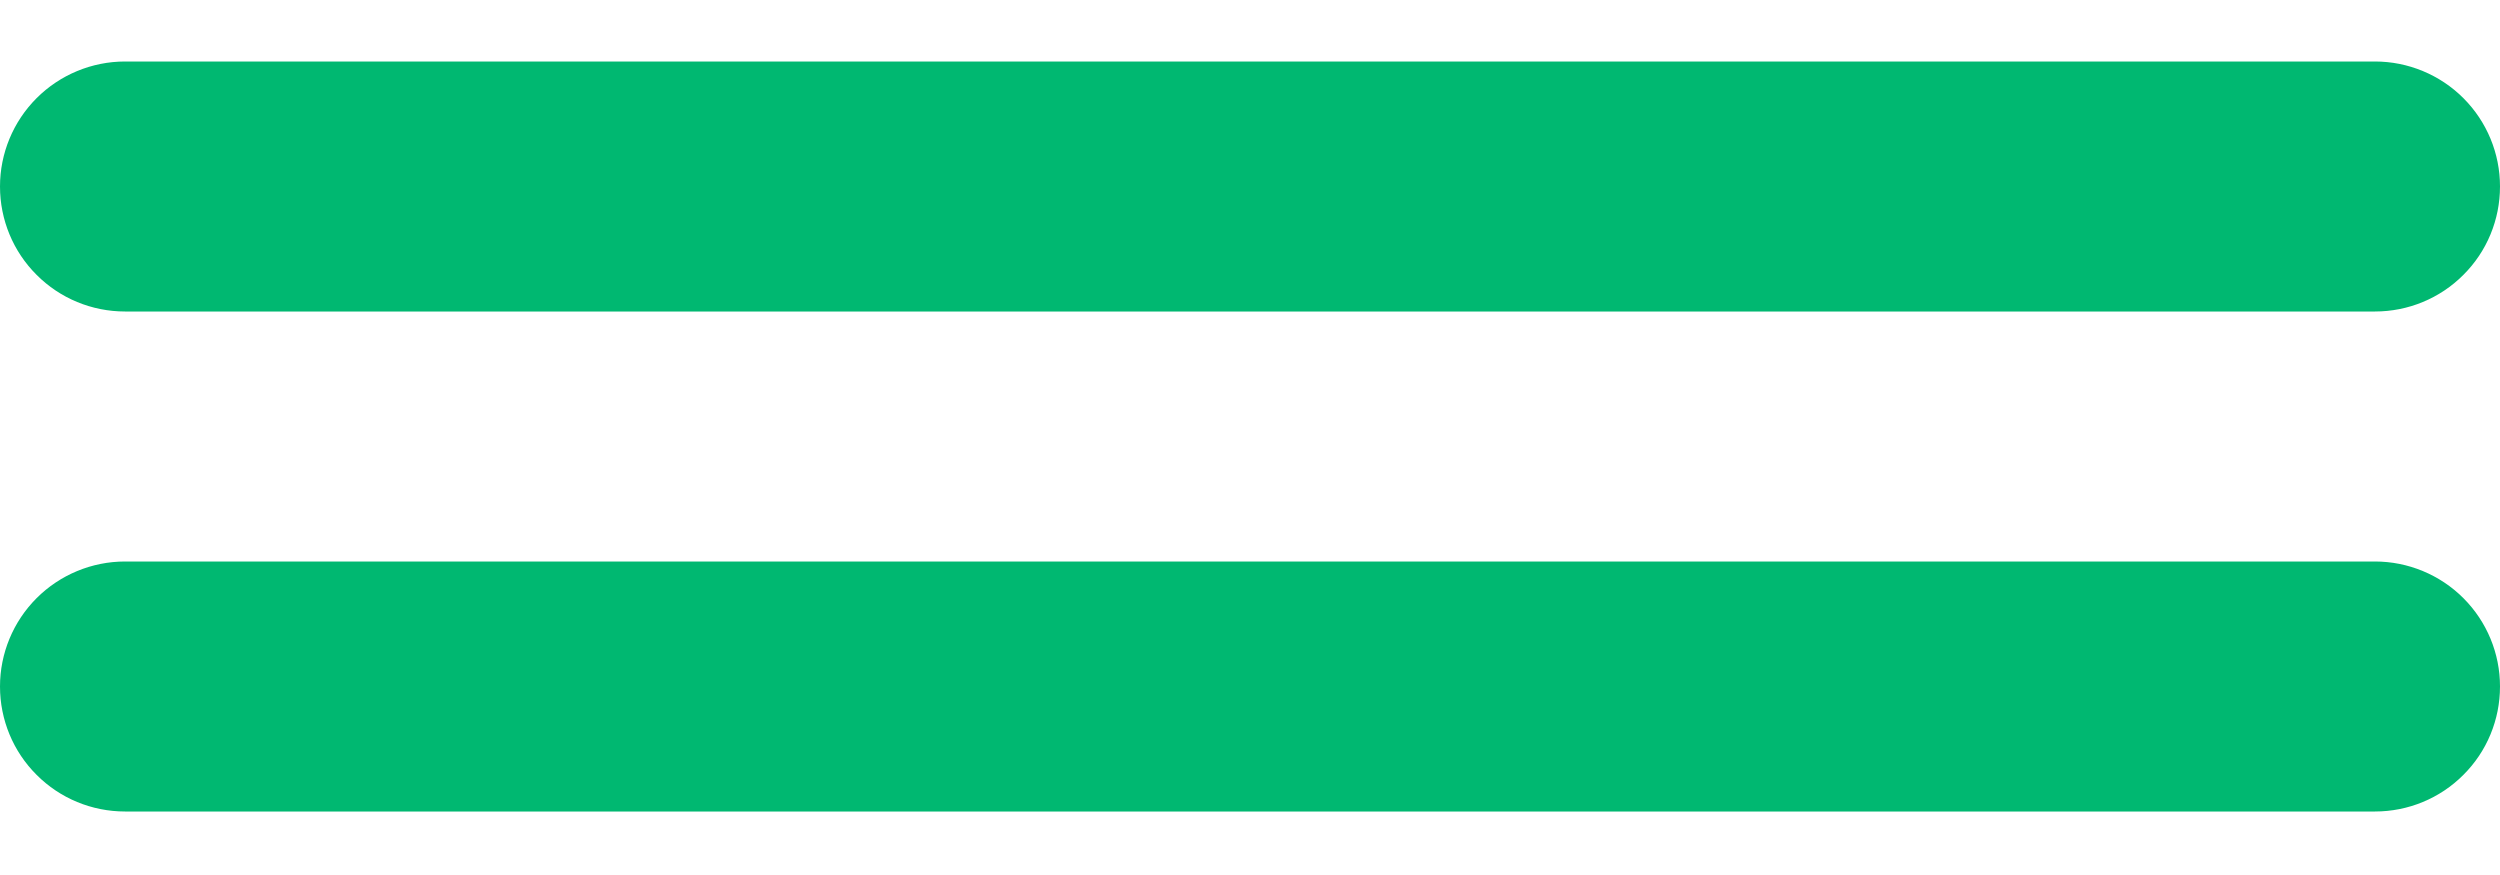
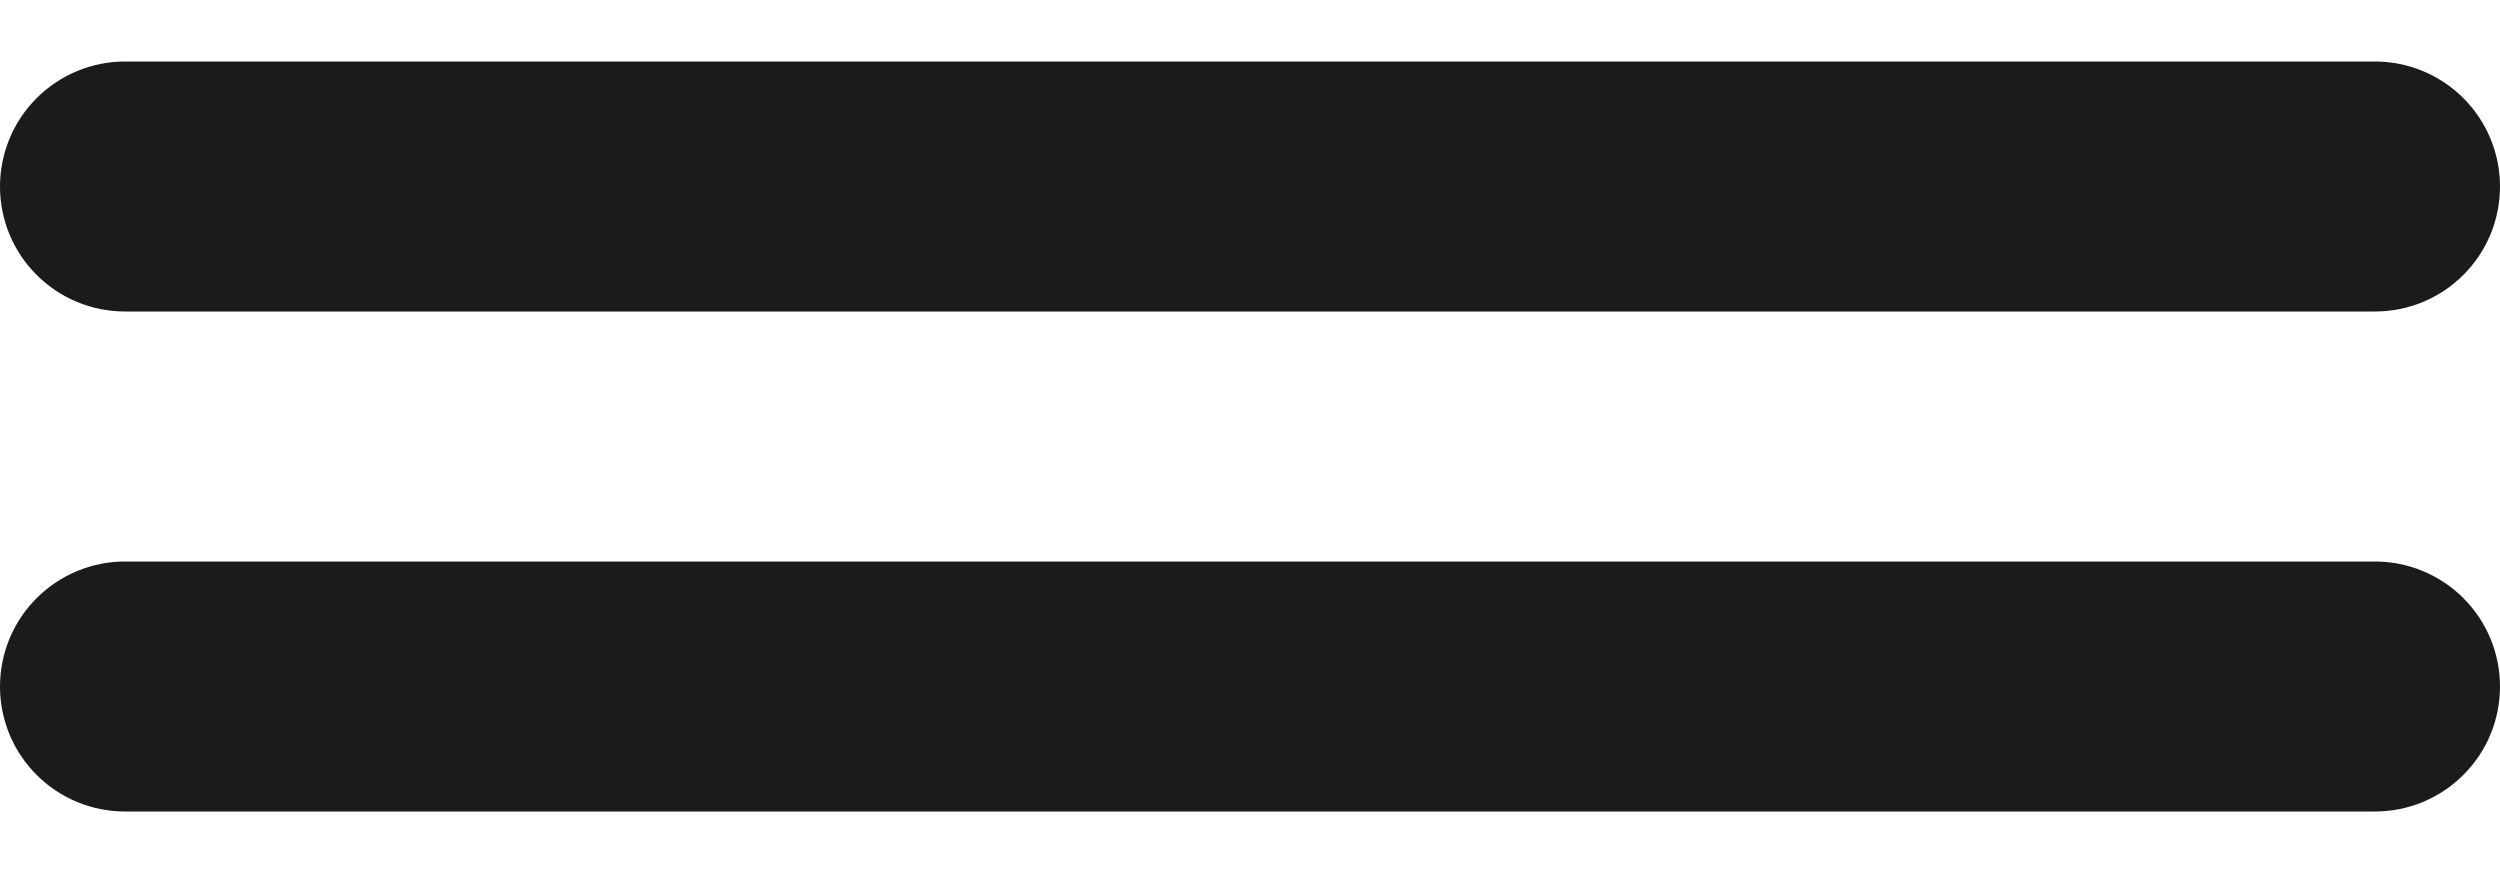
<svg xmlns="http://www.w3.org/2000/svg" width="20" height="7" viewBox="0 0 20 7" fill="none">
-   <path d="M1 2.492H19C19.265 2.492 19.52 2.387 19.707 2.199C19.895 2.012 20 1.758 20 1.492C20 1.227 19.895 0.973 19.707 0.785C19.52 0.598 19.265 0.492 19 0.492H1C0.735 0.492 0.48 0.598 0.293 0.785C0.105 0.973 0 1.227 0 1.492C0 1.758 0.105 2.012 0.293 2.199C0.48 2.387 0.735 2.492 1 2.492ZM19 4.492H1C0.735 4.492 0.48 4.598 0.293 4.785C0.105 4.973 0 5.227 0 5.492C0 5.758 0.105 6.012 0.293 6.199C0.48 6.387 0.735 6.492 1 6.492H19C19.265 6.492 19.52 6.387 19.707 6.199C19.895 6.012 20 5.758 20 5.492C20 5.227 19.895 4.973 19.707 4.785C19.52 4.598 19.265 4.492 19 4.492Z" fill="#00B871" />
+   <path d="M1 2.492H19C19.265 2.492 19.52 2.387 19.707 2.199C19.895 2.012 20 1.758 20 1.492C20 1.227 19.895 0.973 19.707 0.785C19.52 0.598 19.265 0.492 19 0.492H1C0.735 0.492 0.48 0.598 0.293 0.785C0.105 0.973 0 1.227 0 1.492C0 1.758 0.105 2.012 0.293 2.199C0.48 2.387 0.735 2.492 1 2.492ZM19 4.492H1C0.735 4.492 0.48 4.598 0.293 4.785C0.105 4.973 0 5.227 0 5.492C0 5.758 0.105 6.012 0.293 6.199C0.48 6.387 0.735 6.492 1 6.492H19C19.265 6.492 19.52 6.387 19.707 6.199C19.895 6.012 20 5.758 20 5.492C20 5.227 19.895 4.973 19.707 4.785C19.52 4.598 19.265 4.492 19 4.492Z" fill="#1b1b1d" />
</svg>
